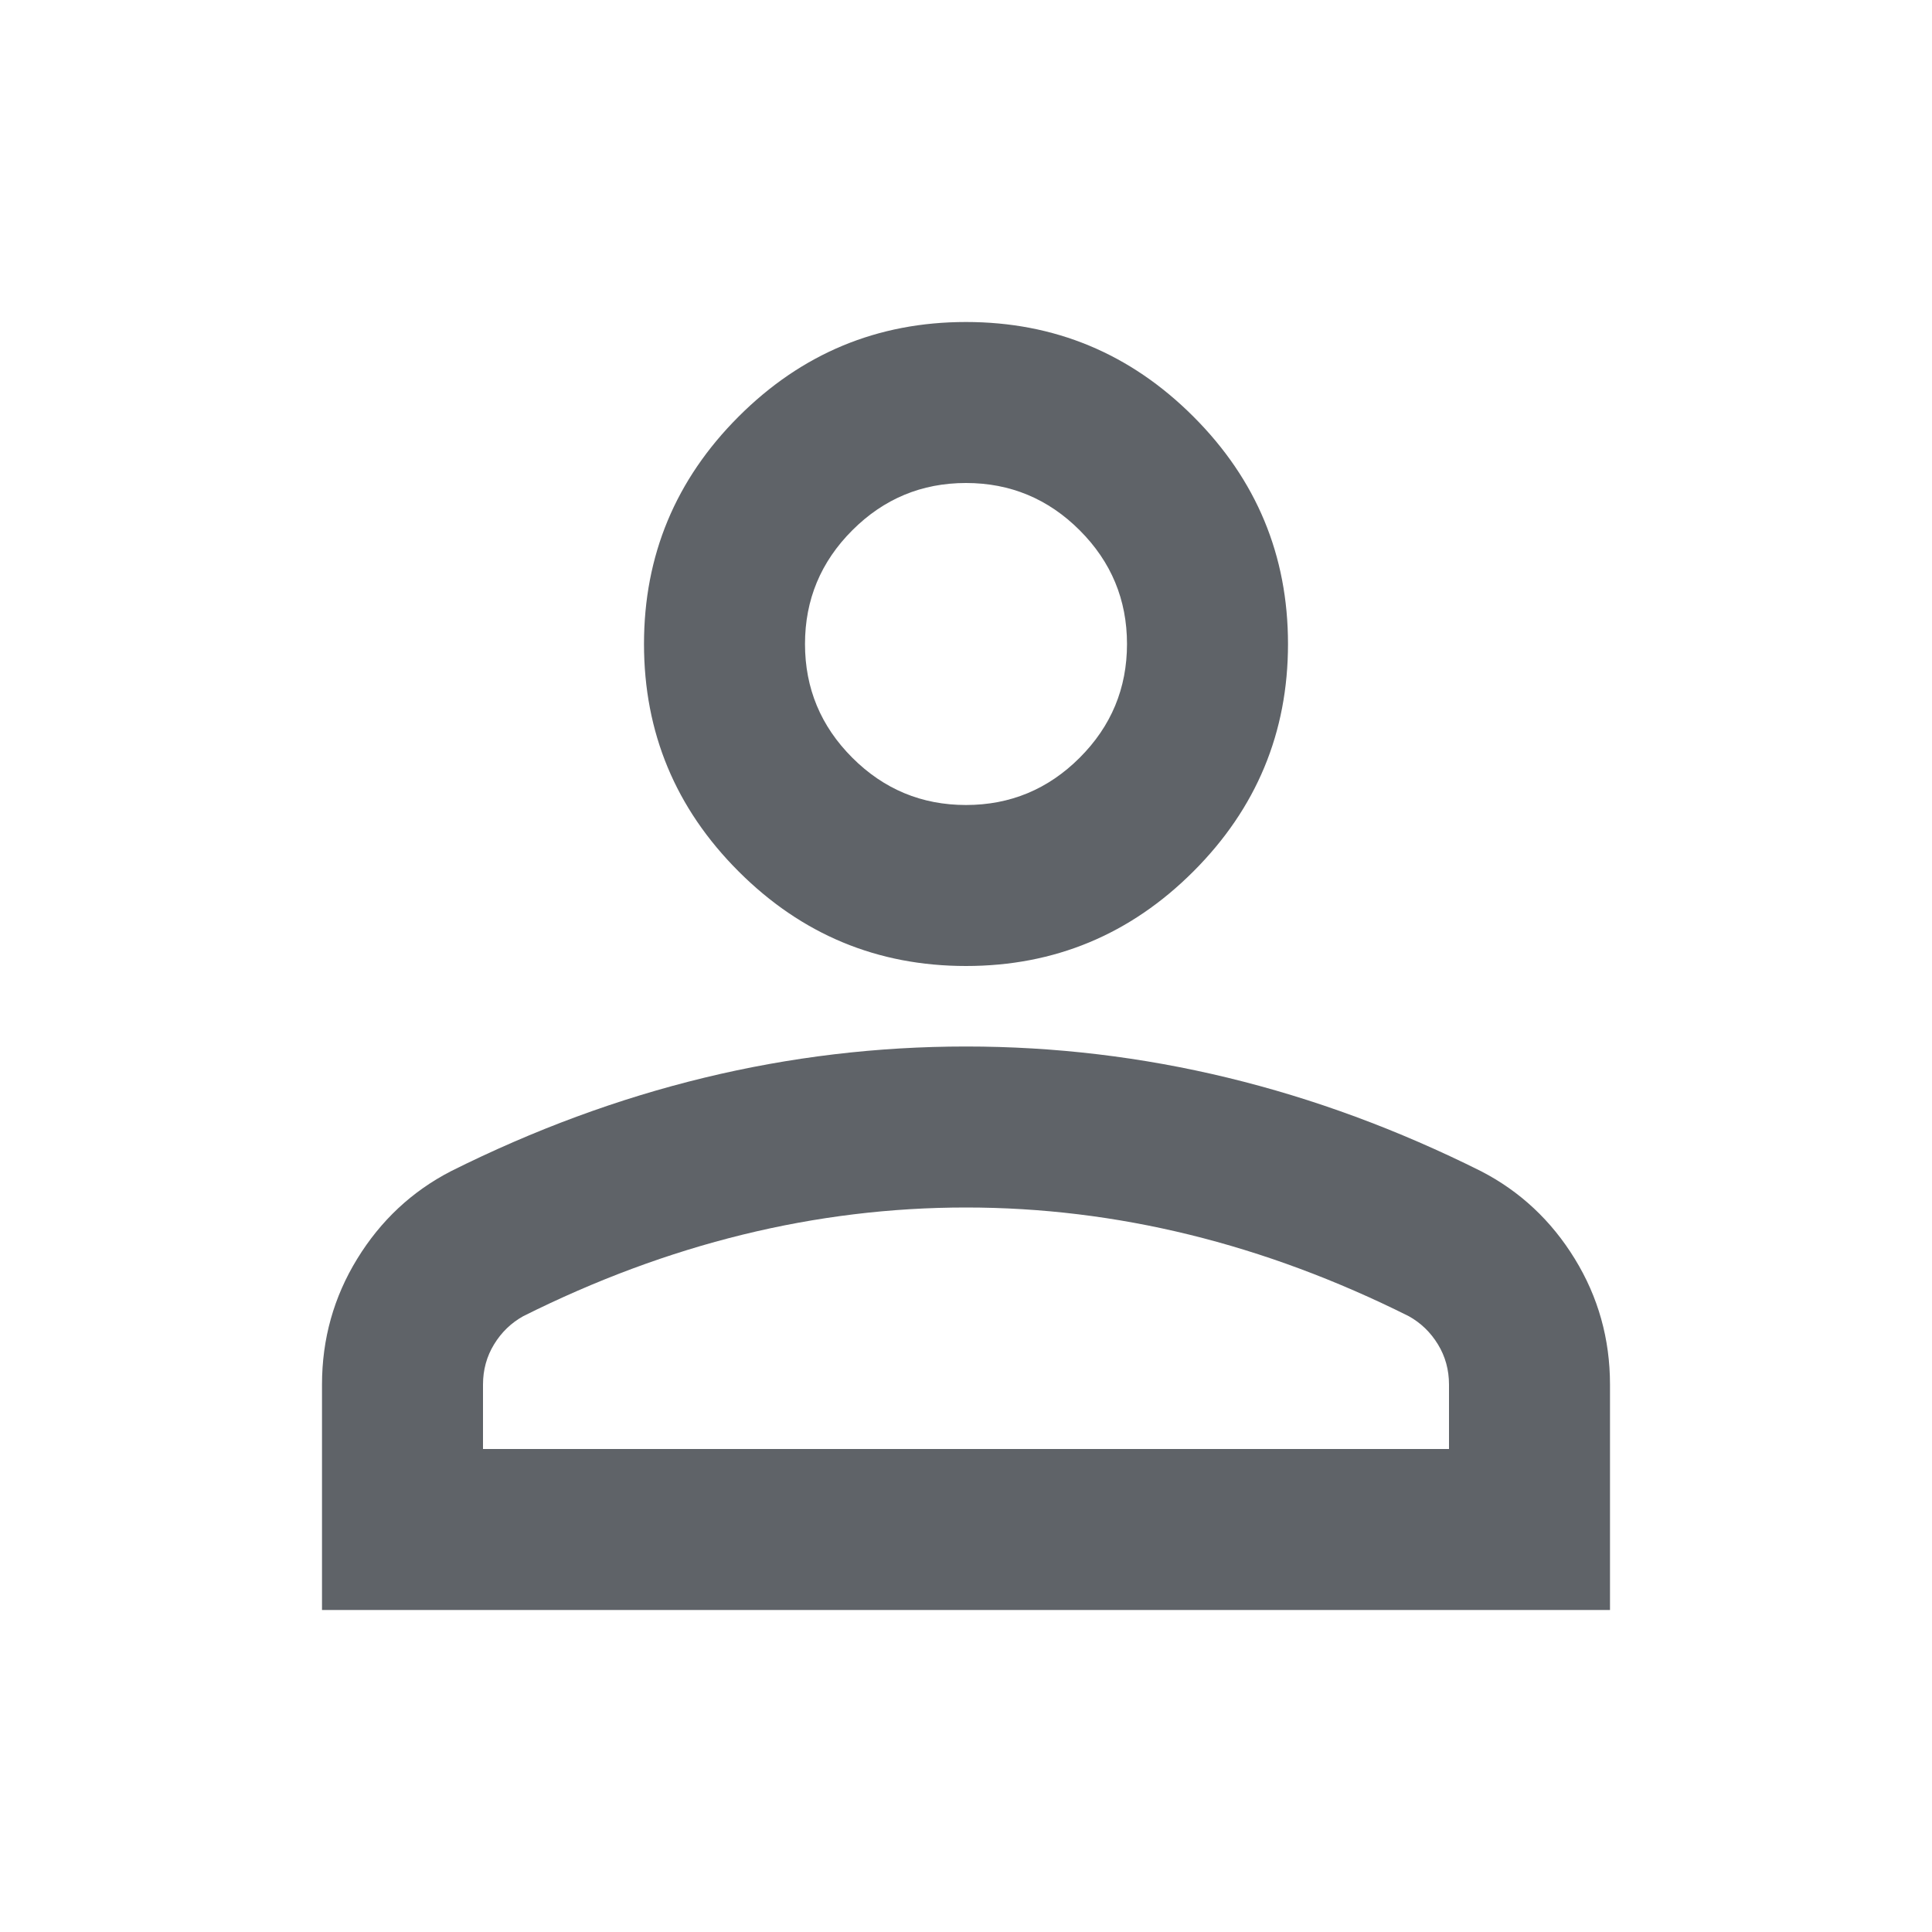
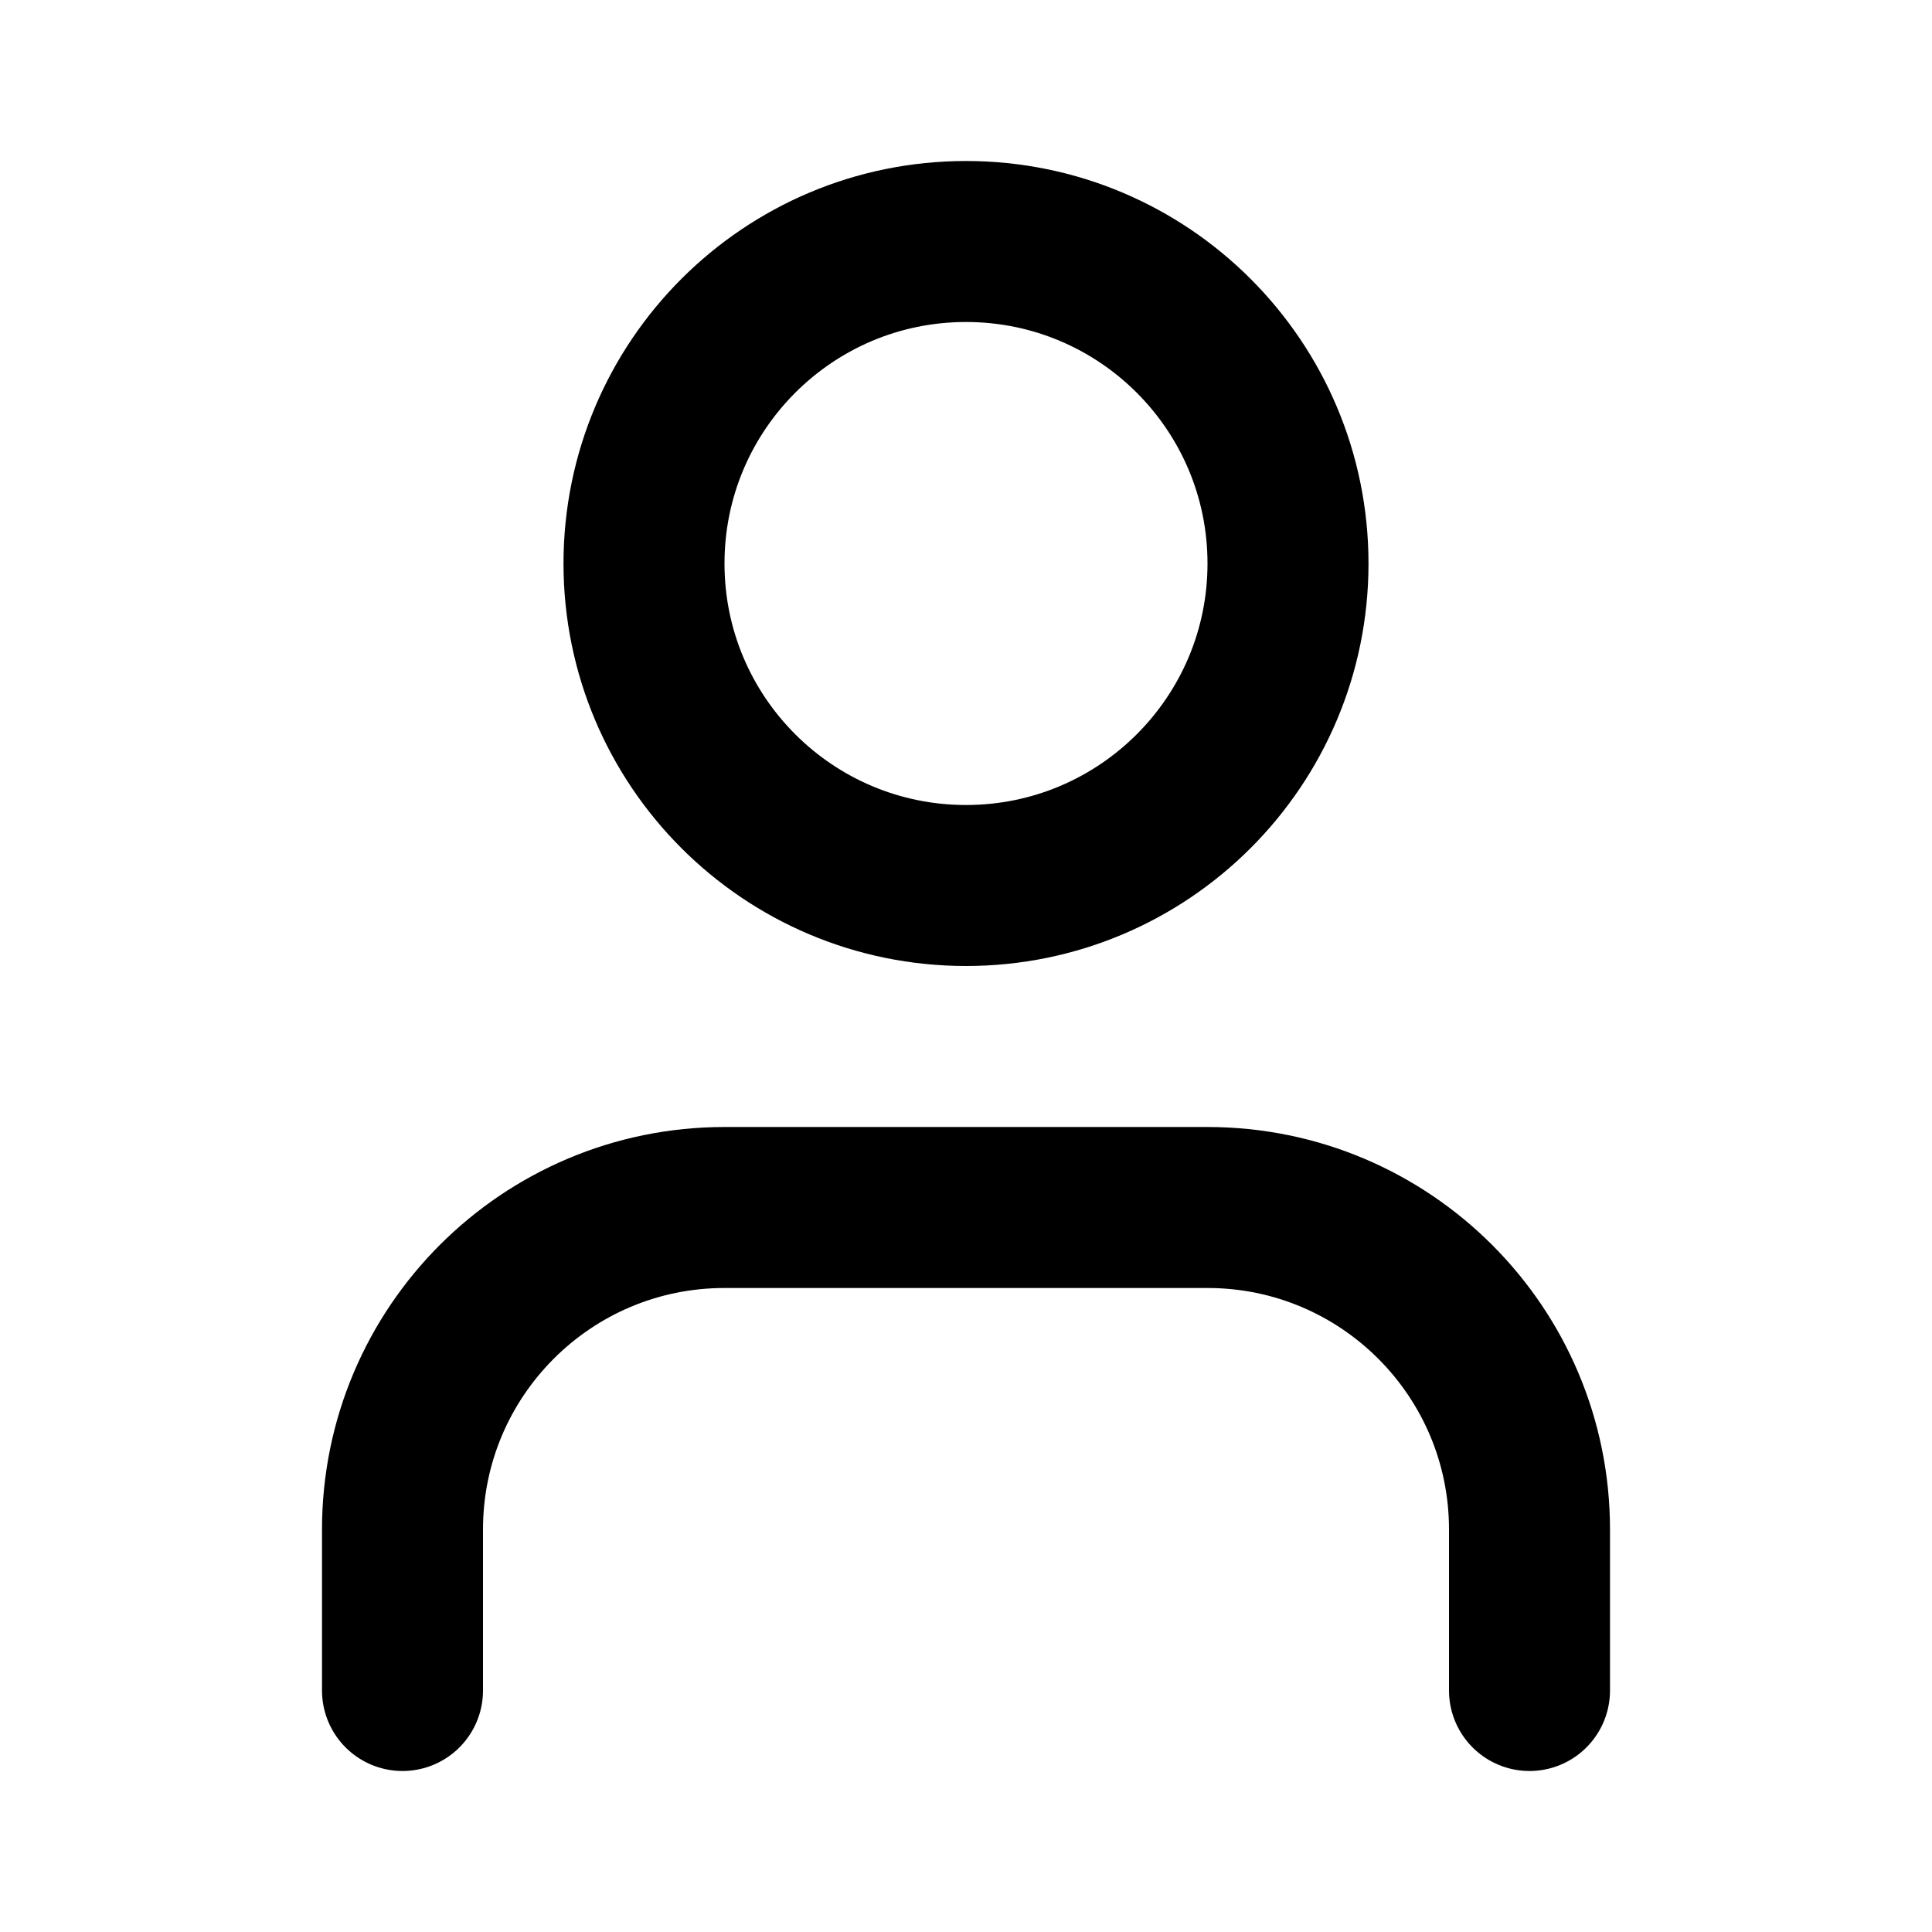
- <svg xmlns="http://www.w3.org/2000/svg" height="24px" viewBox="0 -960 960 960" width="24px" fill="#5f6368">
-   <path d="M480-480q-66 0-113-47t-47-113q0-66 47-113t113-47q66 0 113 47t47 113q0 66-47 113t-113 47ZM160-160v-112q0-34 17.5-62.5T224-378q62-31 126-46.5T480-440q66 0 130 15.5T736-378q29 15 46.5 43.5T800-272v112H160Zm80-80h480v-32q0-11-5.5-20T700-306q-54-27-109-40.5T480-360q-56 0-111 13.5T260-306q-9 5-14.5 14t-5.5 20v32Zm240-320q33 0 56.5-23.5T560-640q0-33-23.5-56.5T480-720q-33 0-56.5 23.5T400-640q0 33 23.5 56.5T480-560Zm0-80Zm0 400Z" />
+ <svg xmlns="http://www.w3.org/2000/svg" width="1em" height="1em" viewBox="0 0 24 24">
+   <g fill="none" stroke="currentColor" stroke-linecap="round" stroke-linejoin="round" stroke-width="2">
+     <path d="M19 21v-2a4 4 0 0 0-4-4H9a4 4 0 0 0-4 4v2" />
+     <circle cx="12" cy="7" r="4" />
+   </g>
</svg>
